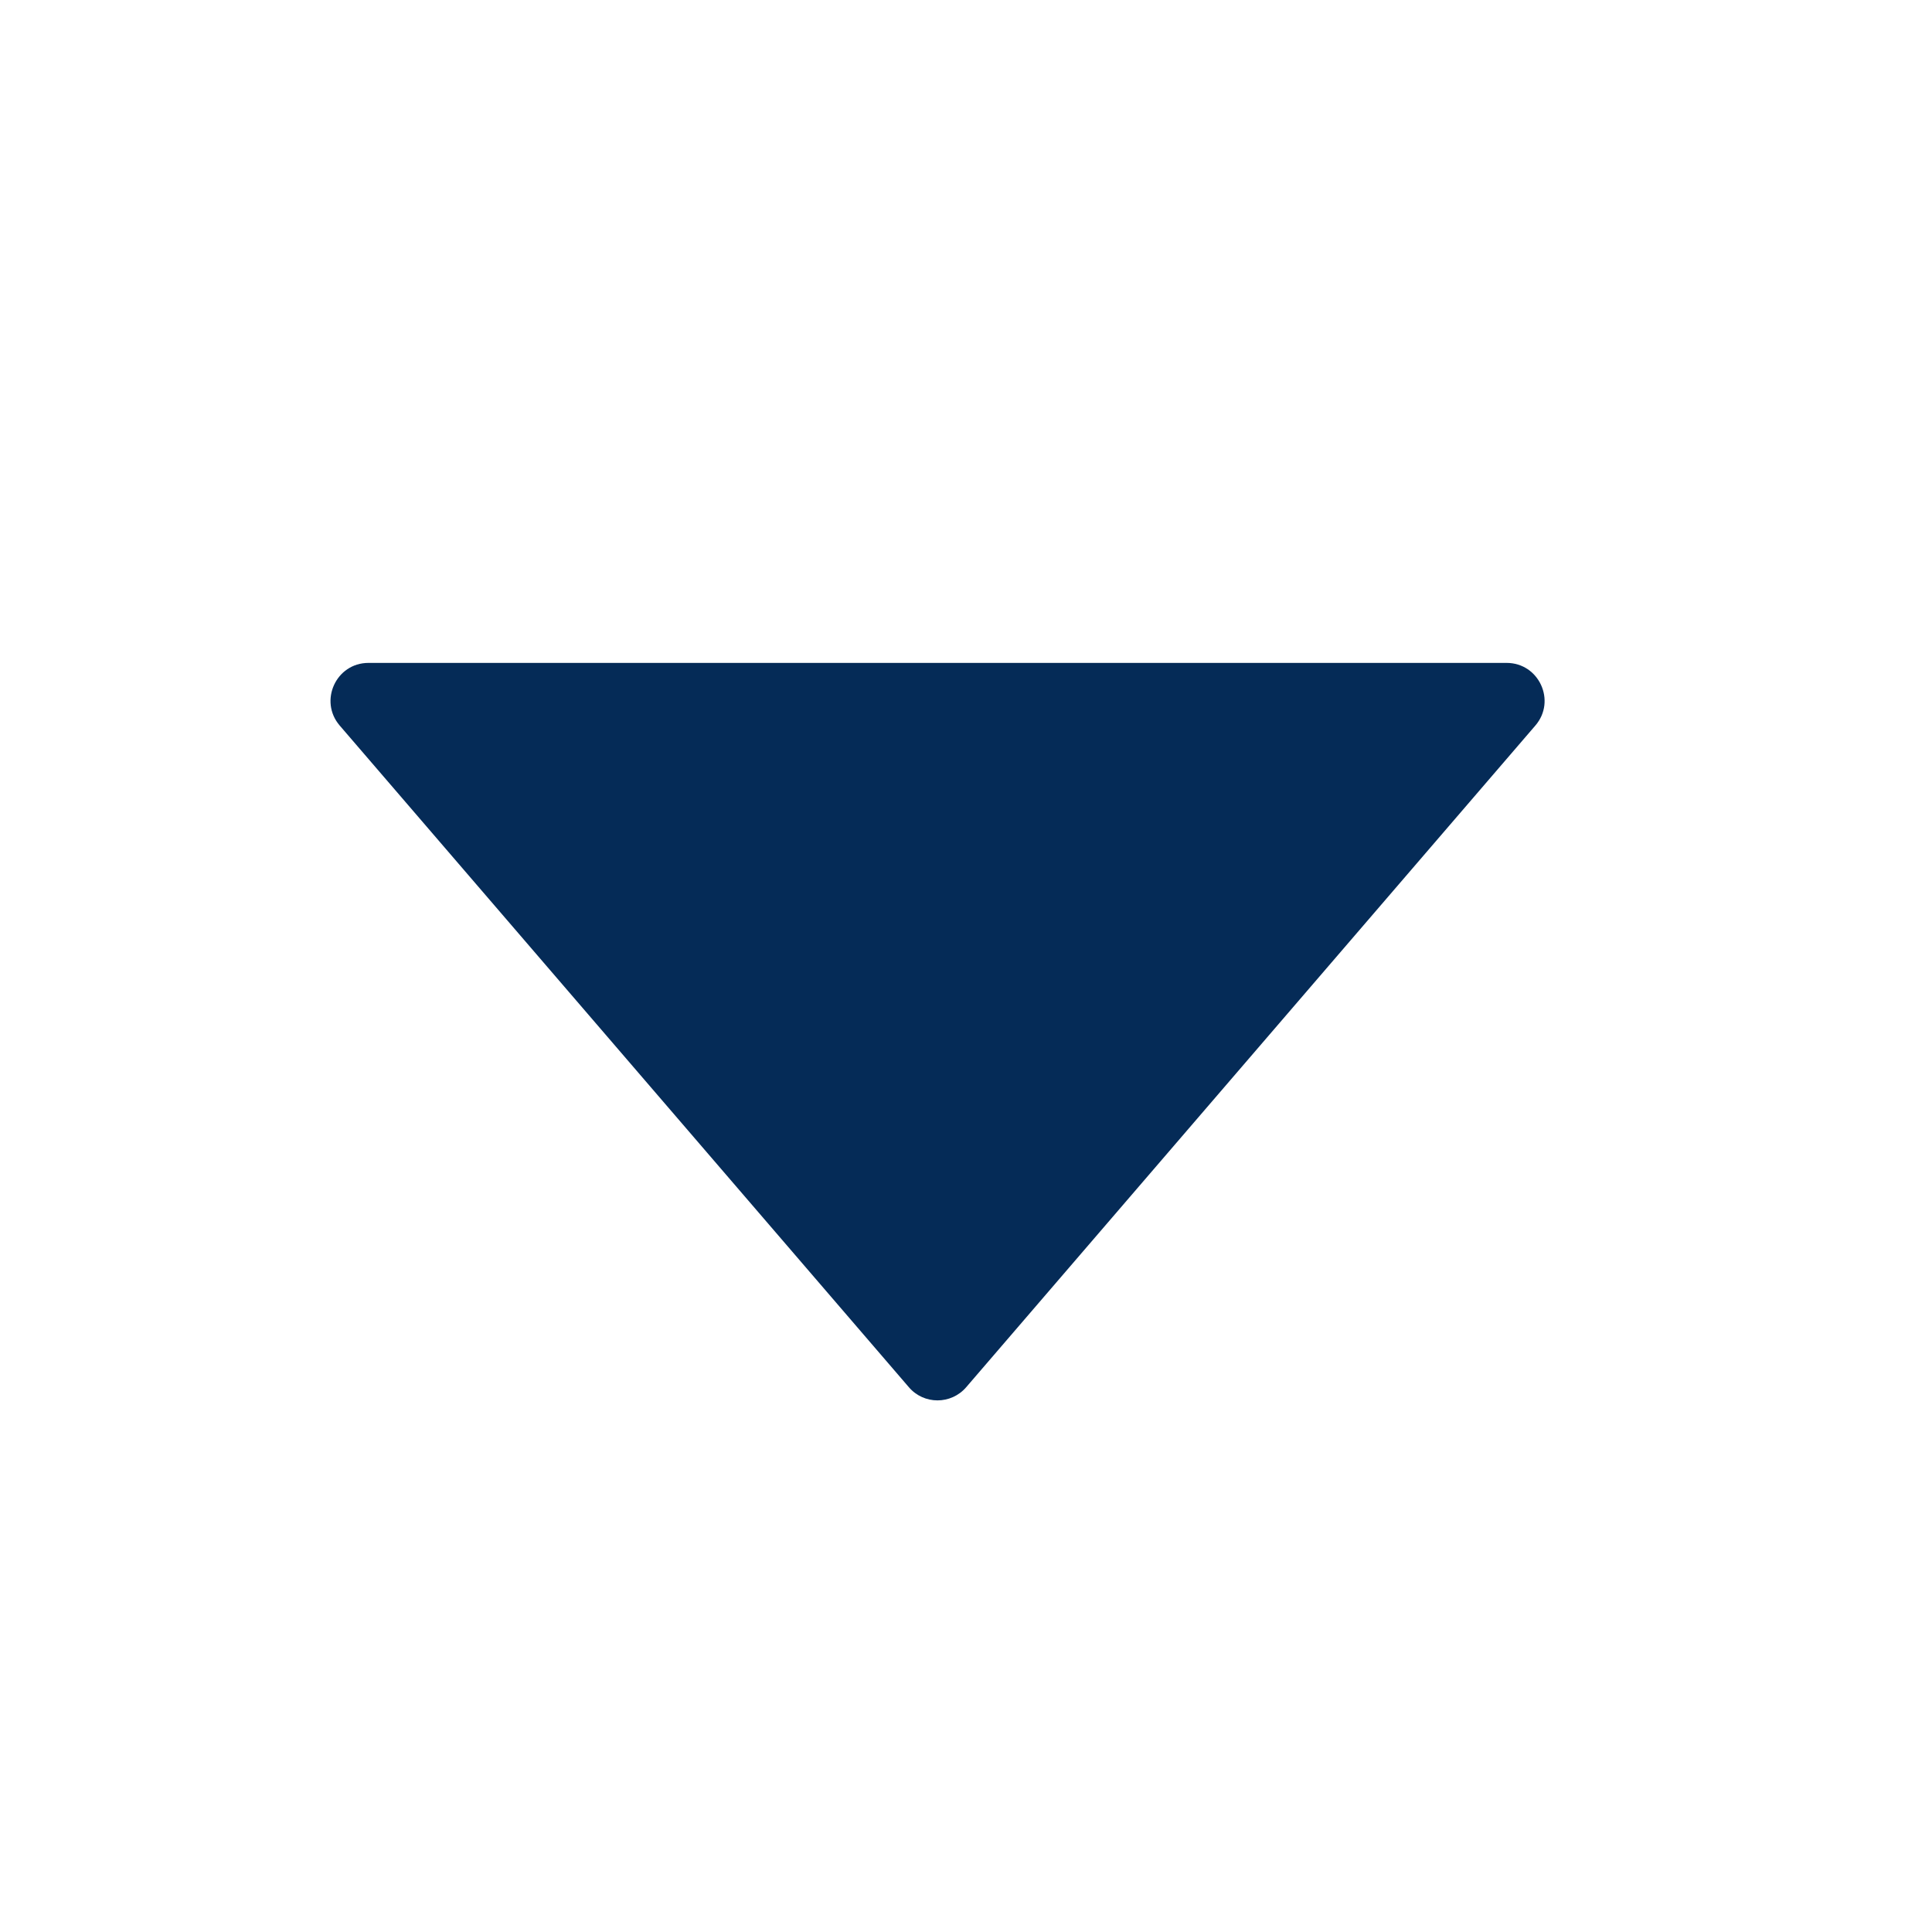
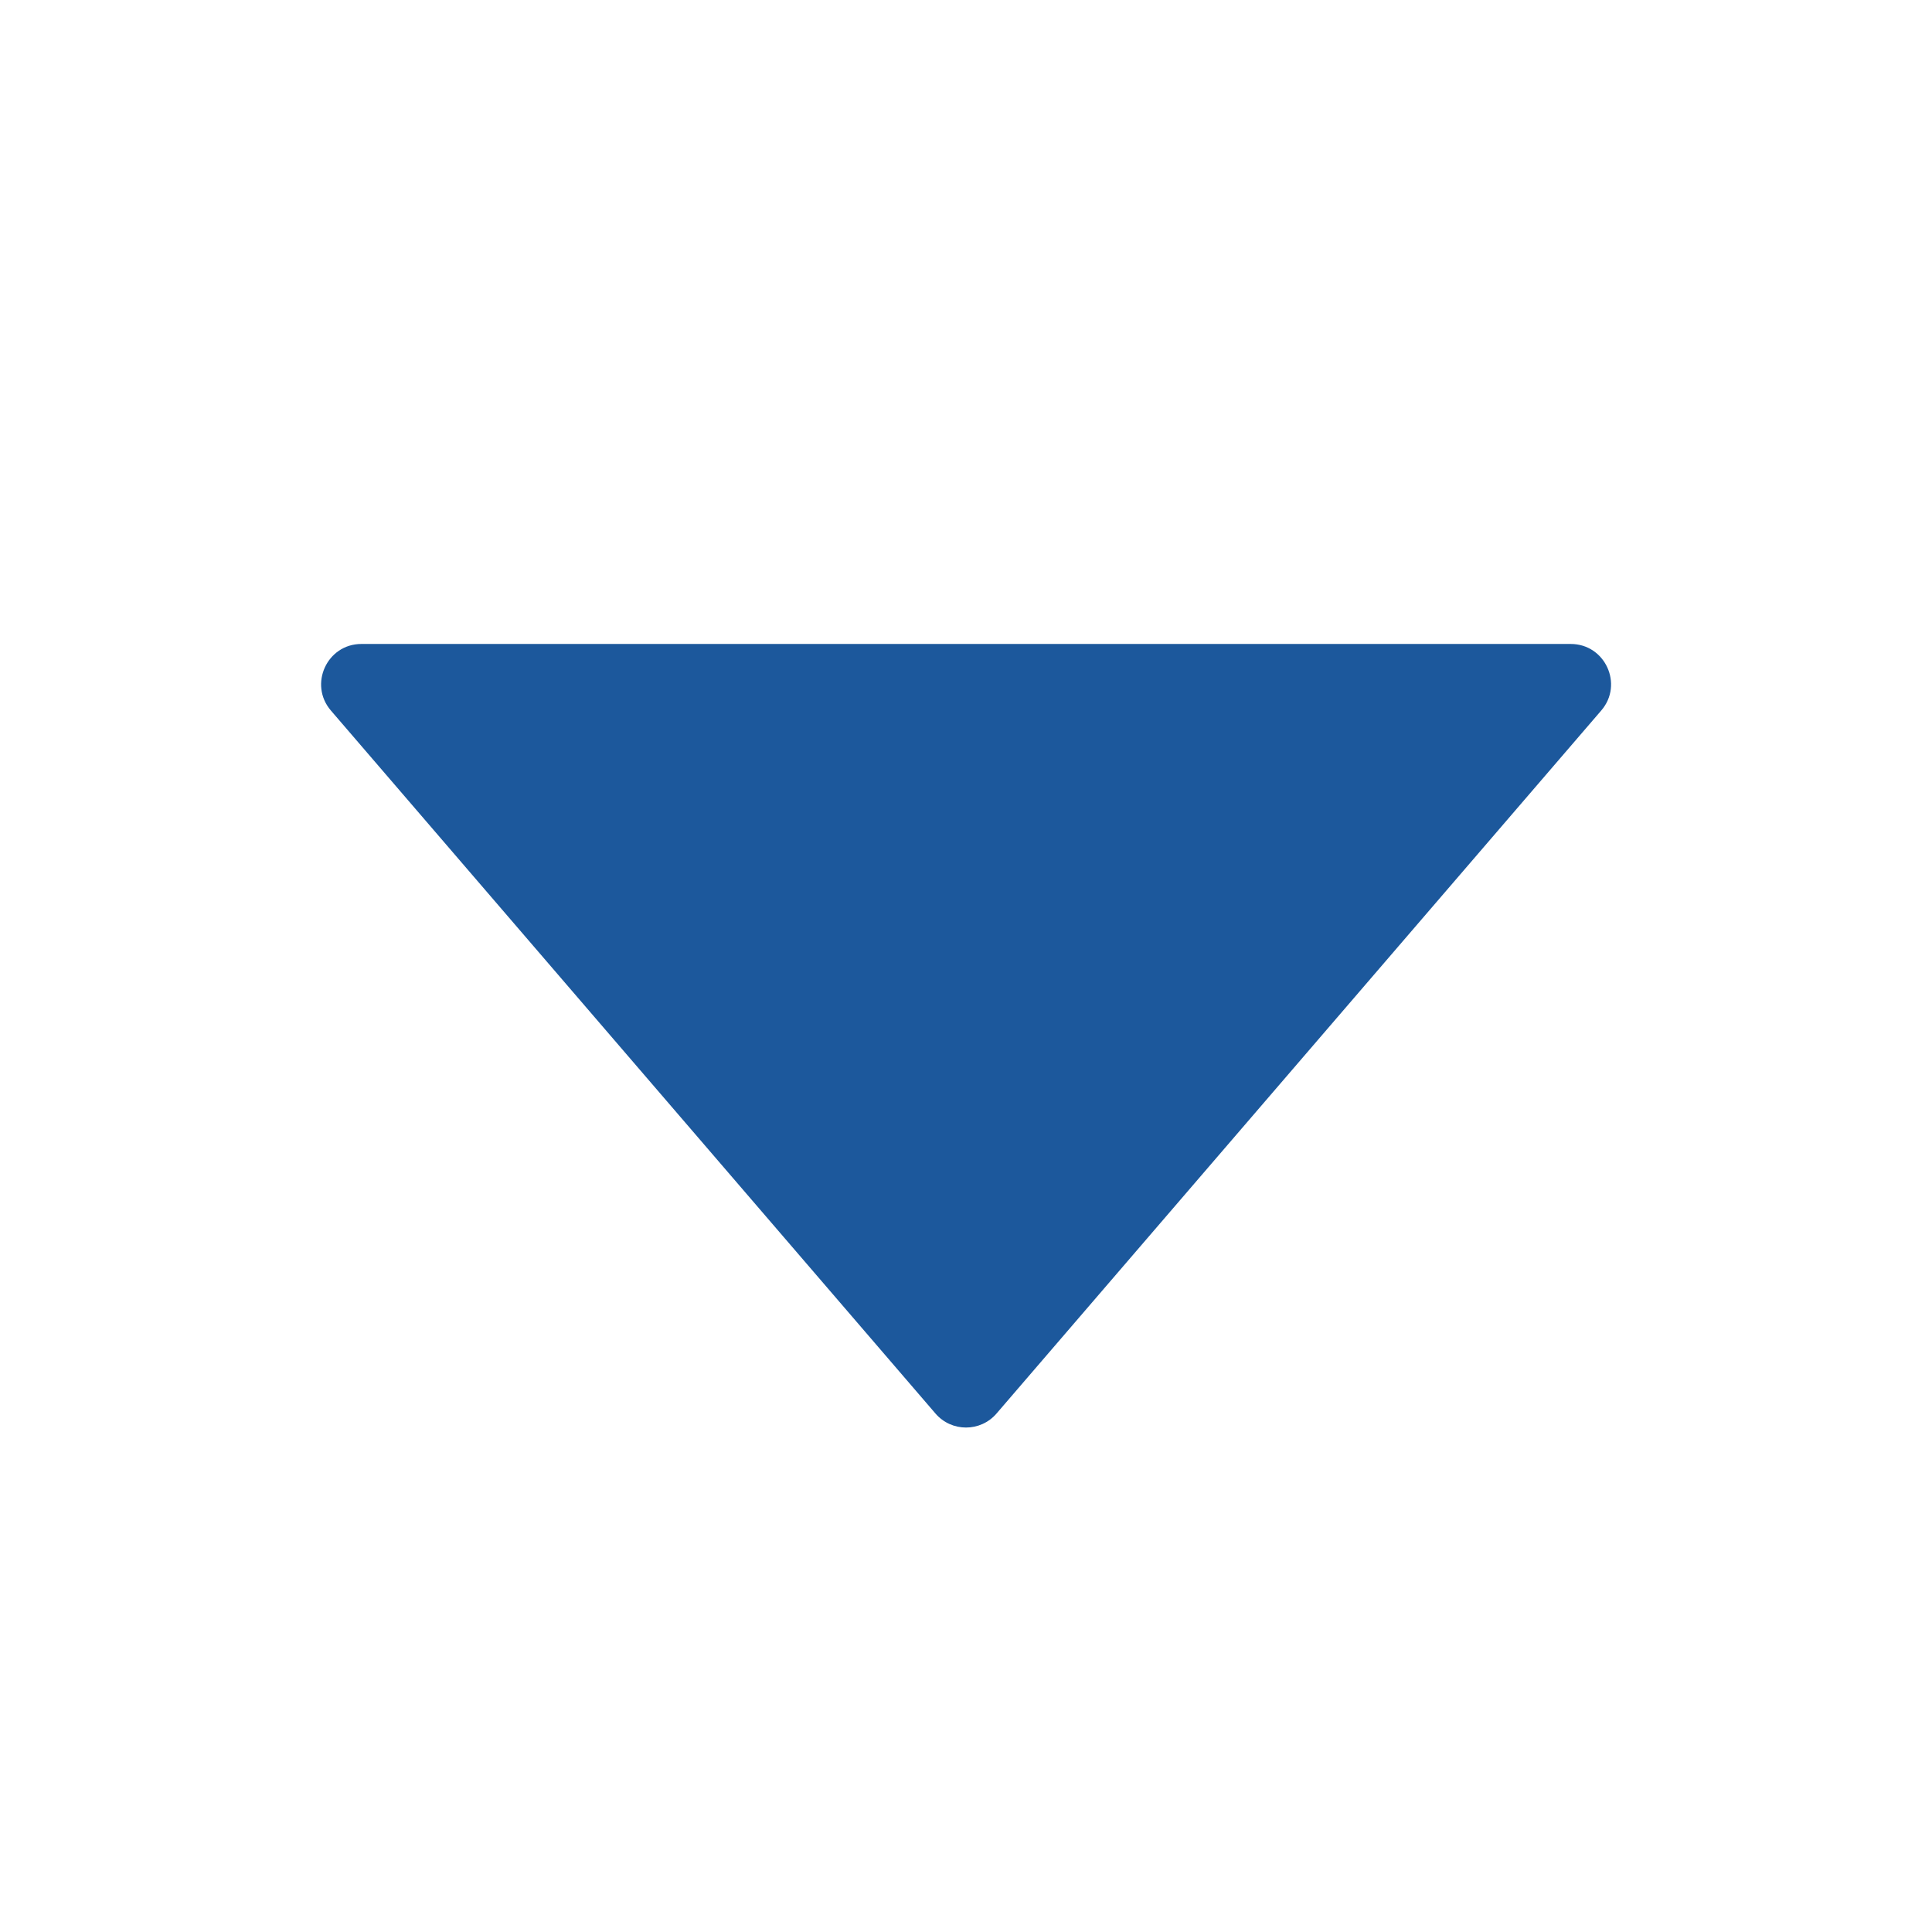
- <svg xmlns="http://www.w3.org/2000/svg" width="17" height="17" viewBox="0 0 17 17" fill="none">
-   <path d="M7.997 12.206L2.989 6.384C2.804 6.168 2.957 5.833 3.242 5.833H13.257C13.542 5.833 13.696 6.168 13.51 6.384L8.502 12.206C8.369 12.361 8.129 12.361 7.997 12.206Z" fill="#052B57" />
+ <svg xmlns="http://www.w3.org/2000/svg" width="16" height="16" viewBox="0 0 16 16" fill="none">
+   <path d="M7.747 11.706L2.74 5.884C2.555 5.668 2.708 5.333 2.993 5.333H13.008C13.293 5.333 13.447 5.668 13.261 5.884L8.253 11.706C8.12 11.861 7.88 11.861 7.747 11.706Z" fill="#1C589C" />
</svg>
